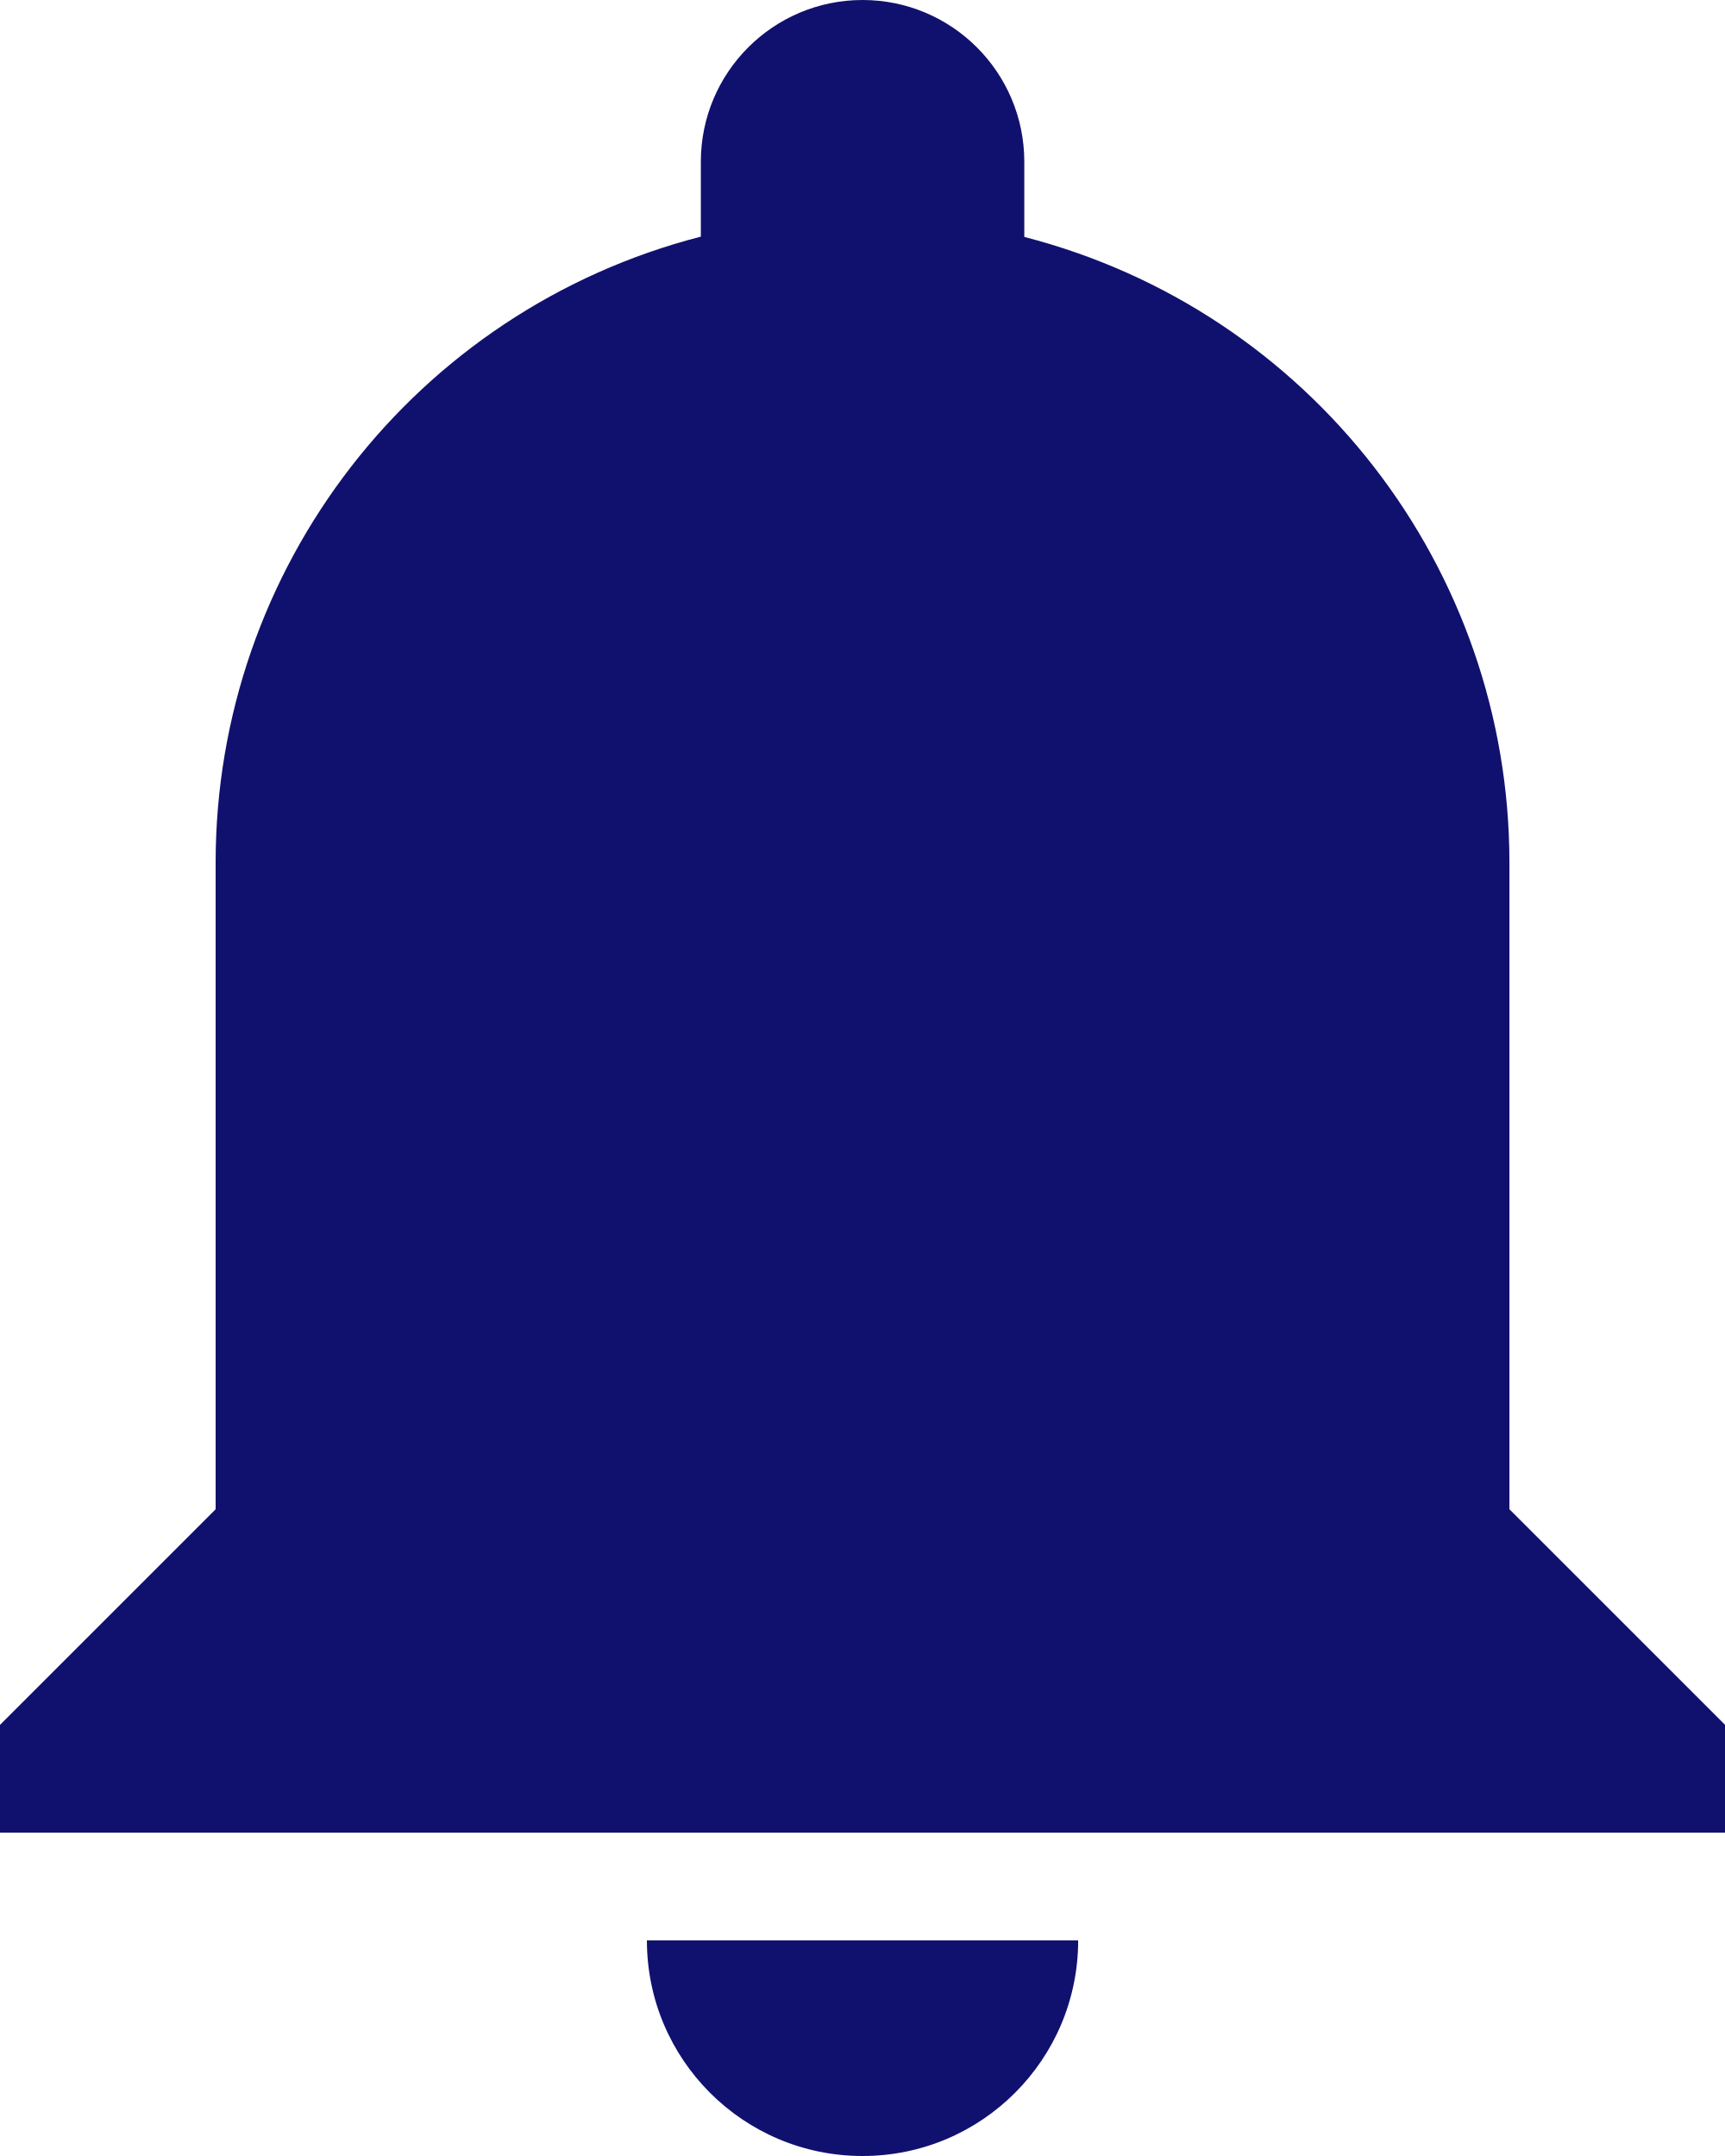
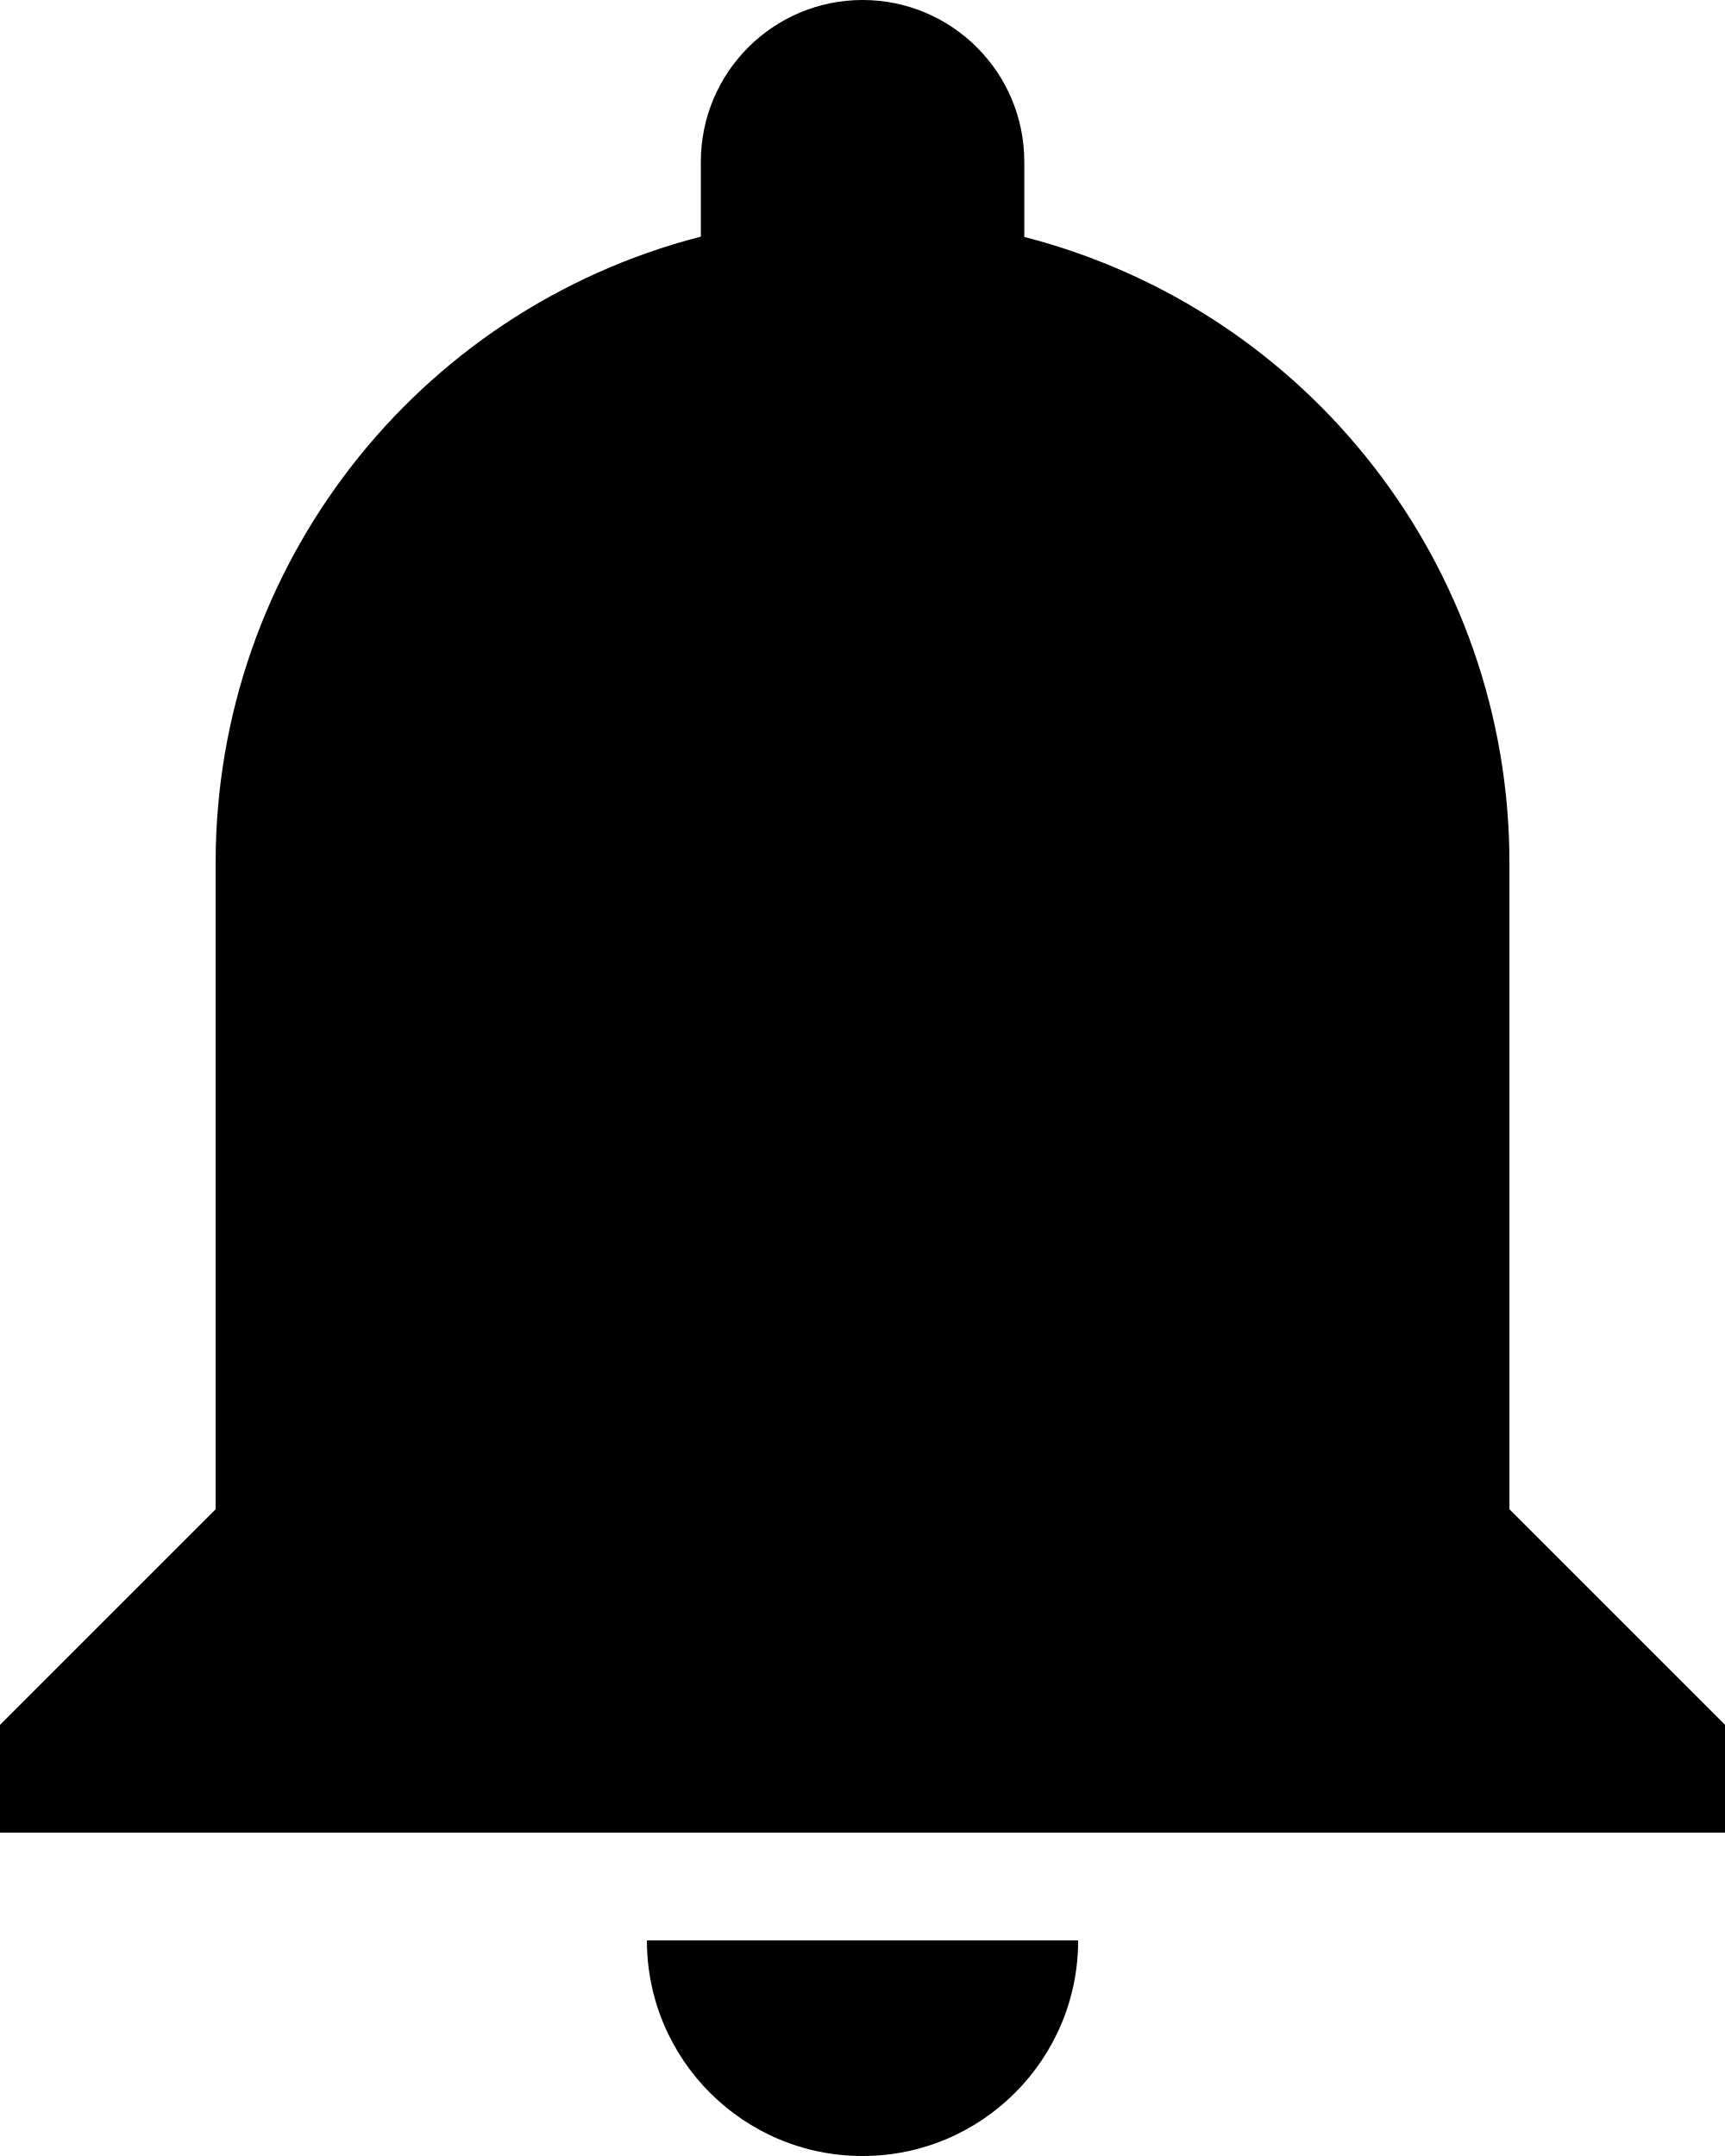
<svg xmlns="http://www.w3.org/2000/svg" width="21.999" height="27.499" viewBox="0 0 21.999 27.499">
  <defs>
-     <style>.a{fill:#10116e;}</style>
+     <style />
  </defs>
  <path class="a" d="M15,2a2.063,2.063,0,0,0-2.062,2.062v.956A8.246,8.246,0,0,0,6.75,13v8.25L4,24v1.375H26V24l-2.75-2.75V13a8.243,8.243,0,0,0-6.187-7.978V4.062A2.063,2.063,0,0,0,15,2ZM12.25,26.749a2.75,2.75,0,1,0,5.5,0Z" transform="translate(-4 -2)" />
</svg>
